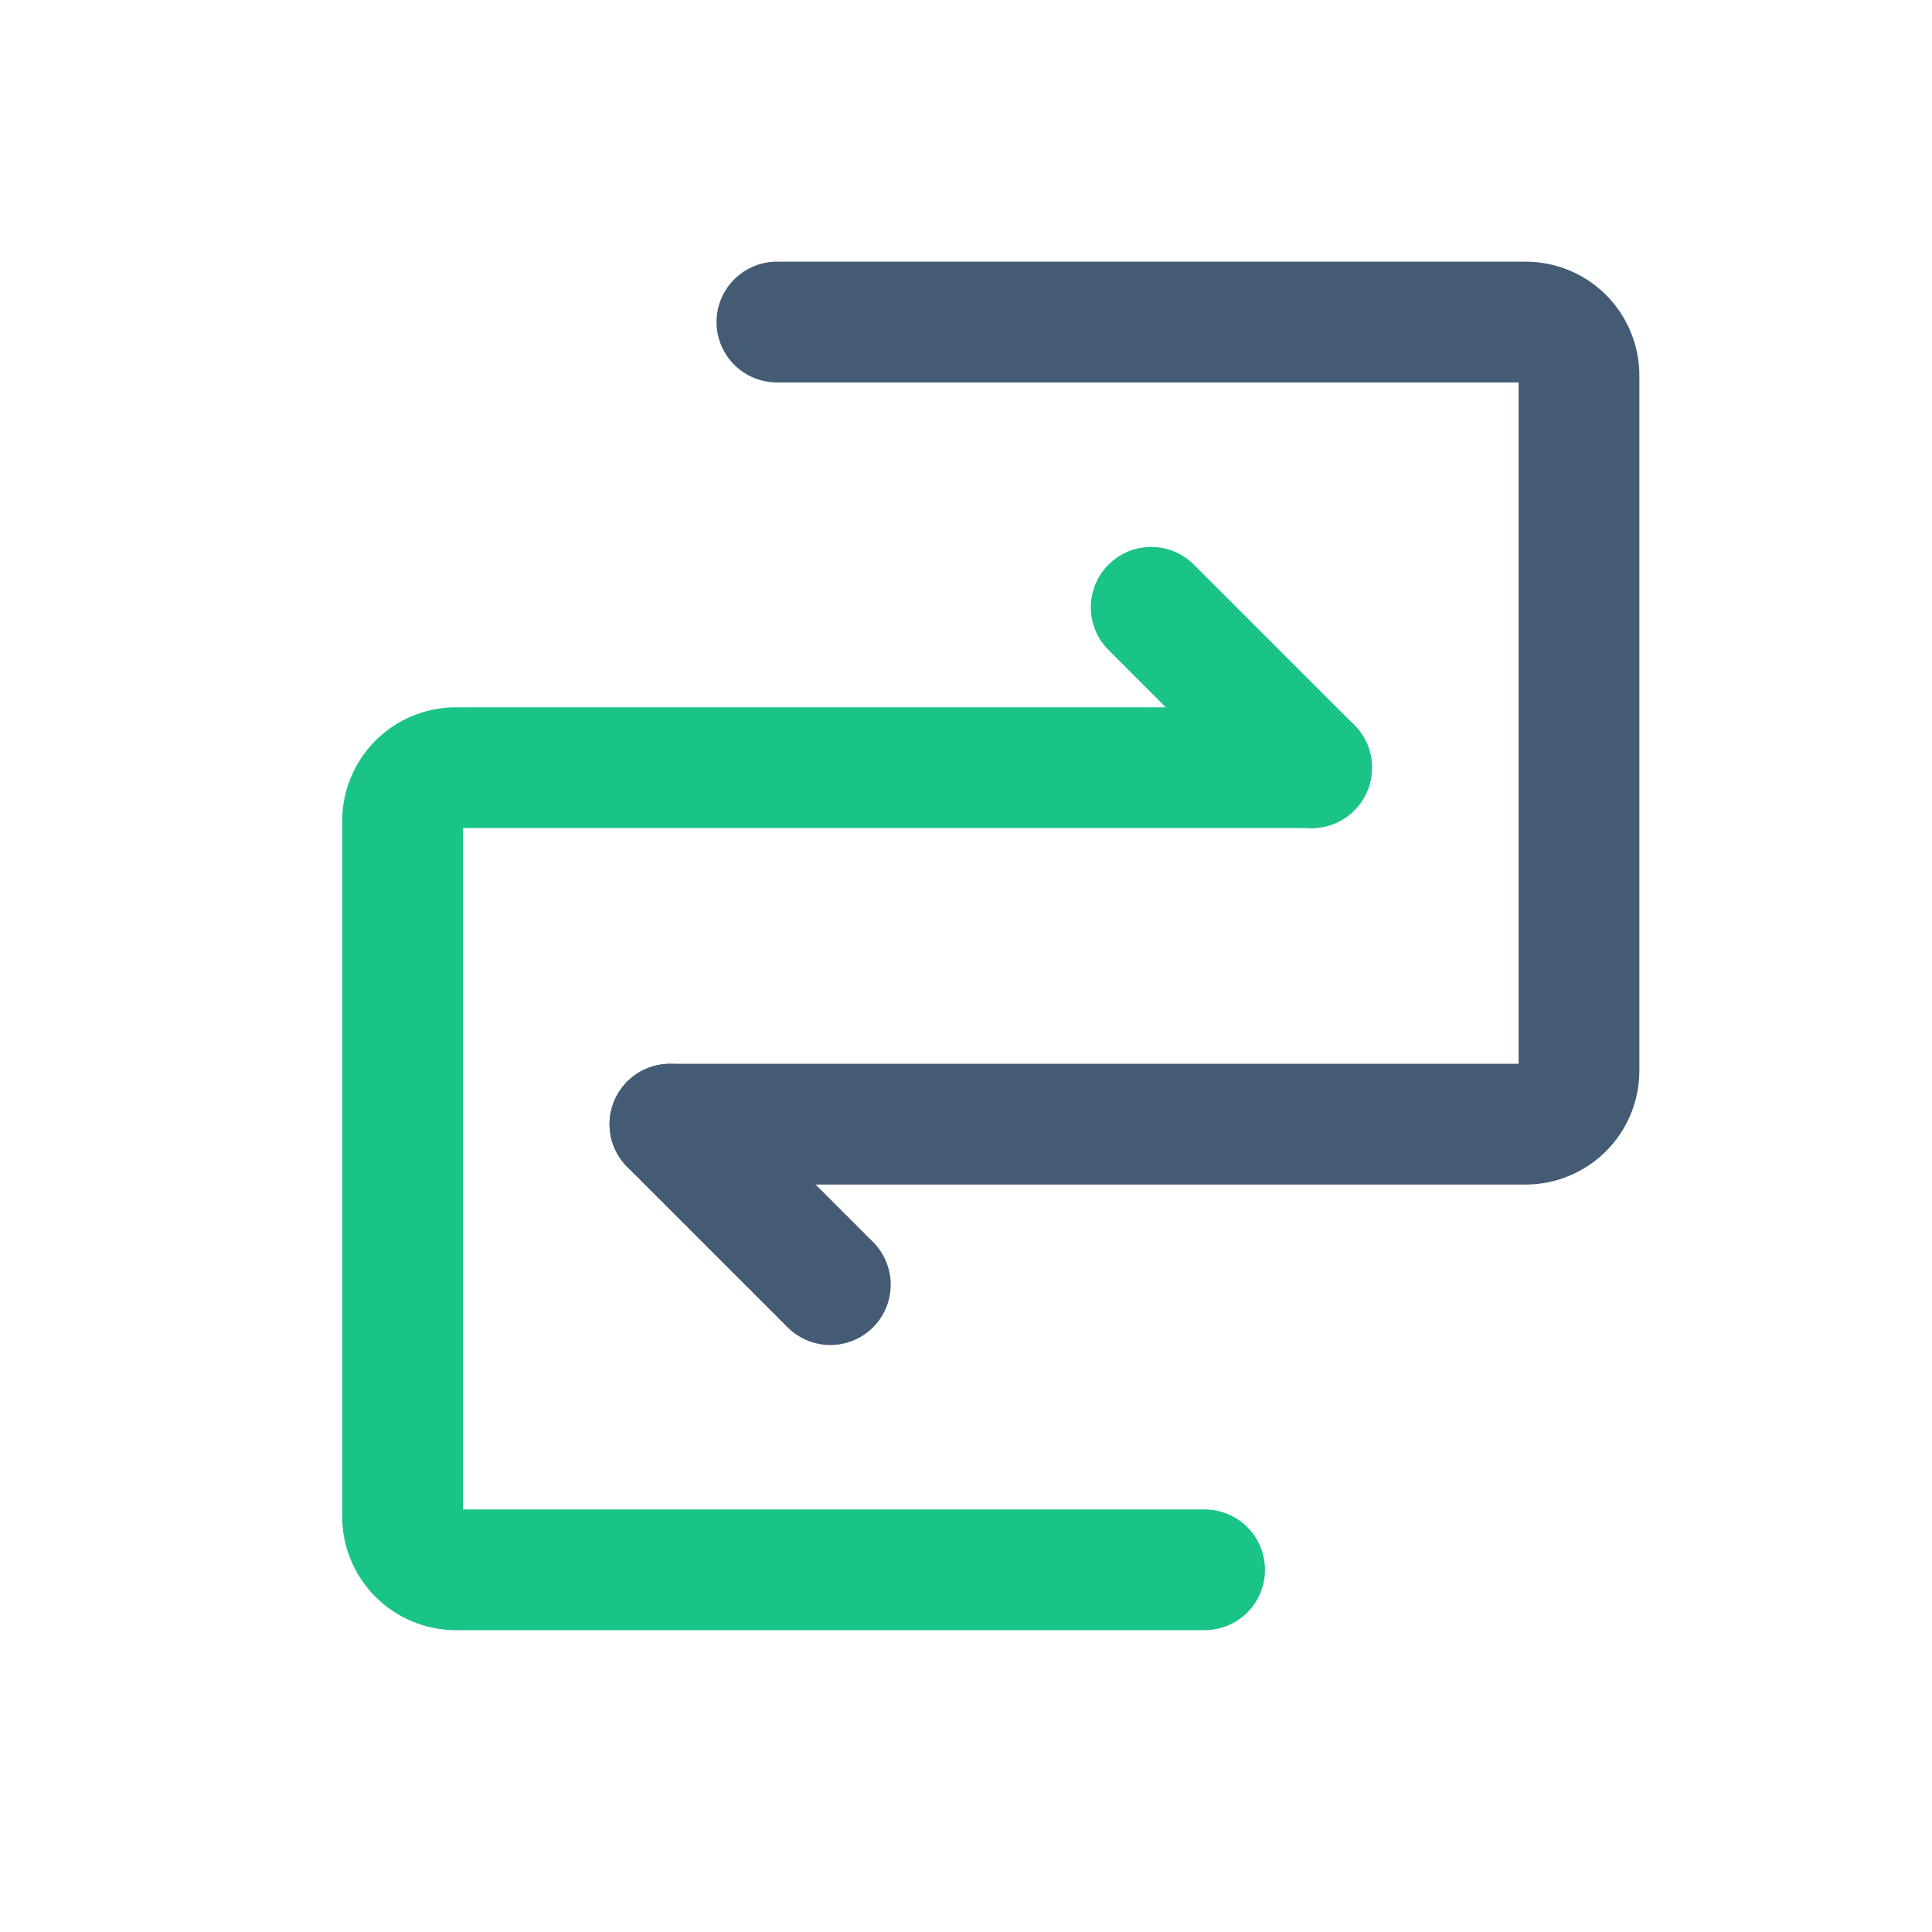
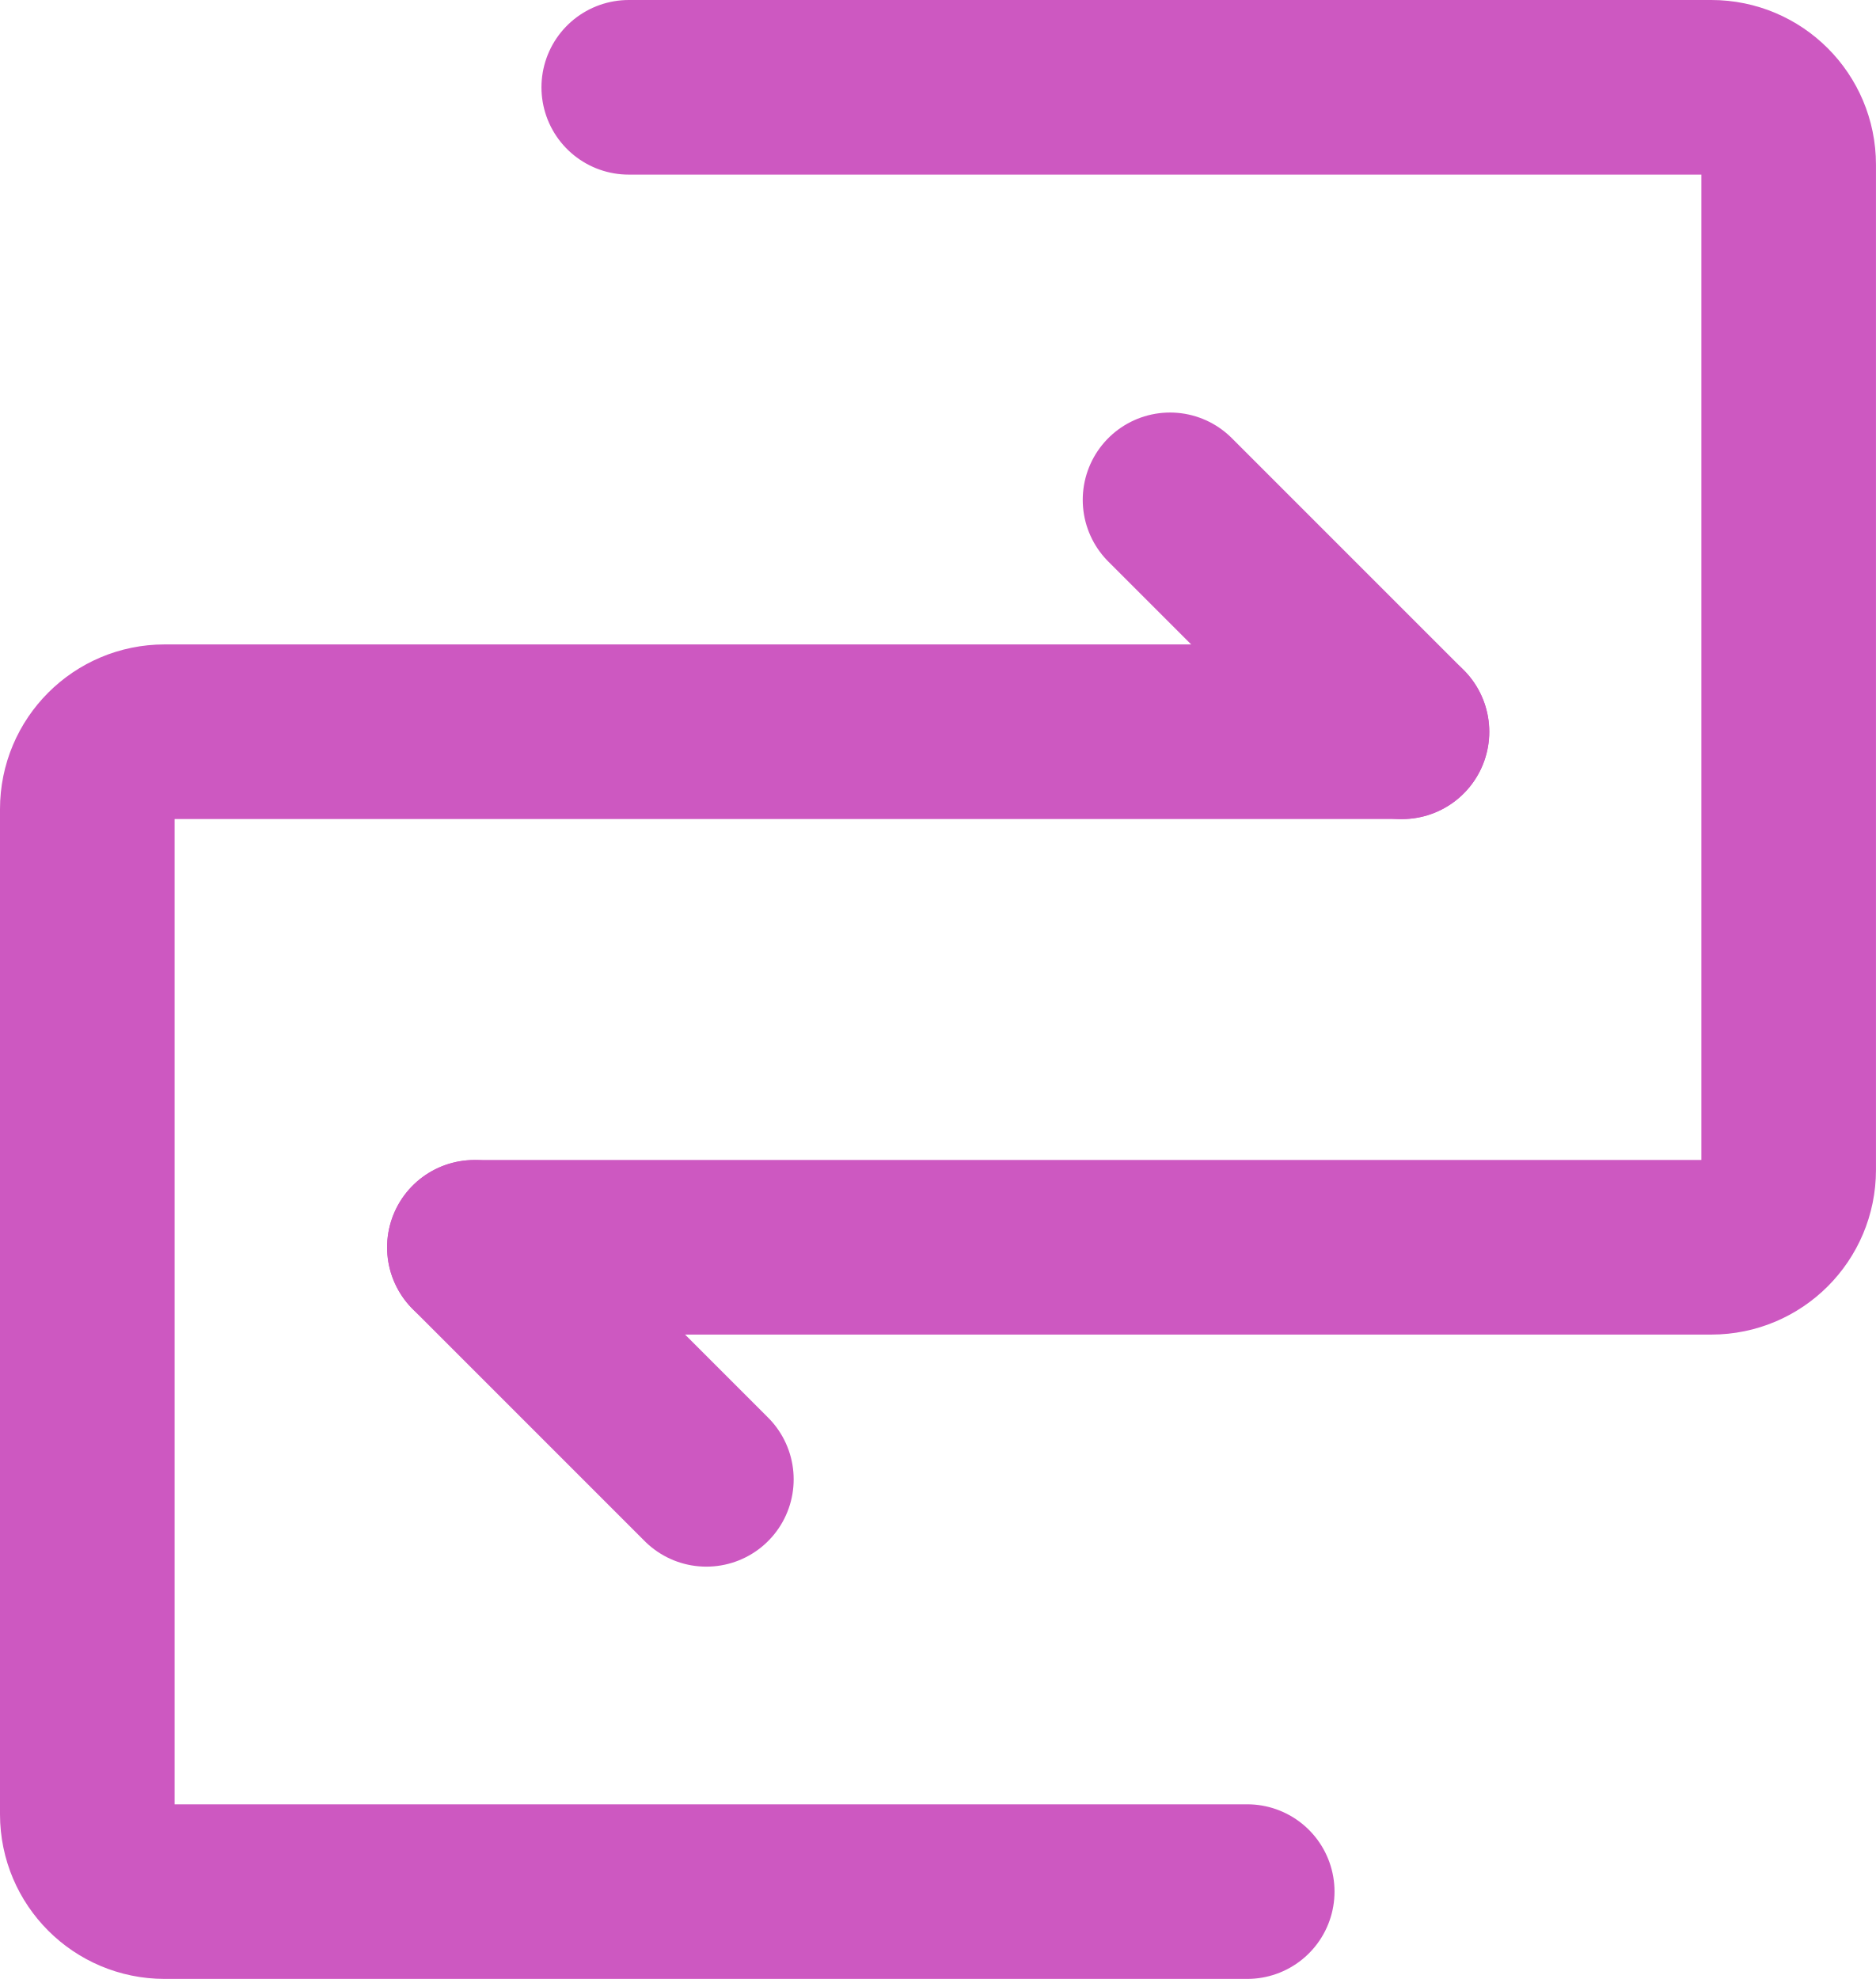
- <svg xmlns="http://www.w3.org/2000/svg" width="32" height="32" viewBox="0 0 32 32" fill="none">
-   <path d="M11.096 18.62H25.268C25.503 18.62 25.728 18.526 25.894 18.36C26.06 18.194 26.153 17.969 26.153 17.734V6.22C26.153 5.985 26.06 5.76 25.894 5.593C25.728 5.427 25.503 5.334 25.268 5.334H12.868" stroke="#445B74" stroke-width="2" stroke-linecap="round" stroke-linejoin="round" />
-   <path d="M11.096 18.621L13.753 21.278" stroke="#445B74" stroke-width="2" stroke-linecap="round" stroke-linejoin="round" />
-   <path d="M21.724 12.715H7.552C7.317 12.715 7.092 12.808 6.926 12.974C6.76 13.14 6.667 13.366 6.667 13.601V25.115C6.667 25.35 6.76 25.575 6.926 25.741C7.092 25.907 7.317 26.001 7.552 26.001H19.952" stroke="#1AC486" stroke-width="2" stroke-linecap="round" stroke-linejoin="round" />
-   <path d="M21.724 12.716L19.067 10.059" stroke="#1AC486" stroke-width="2" stroke-linecap="round" stroke-linejoin="round" />
+ <svg xmlns="http://www.w3.org/2000/svg" width="21.487" height="22.667" viewBox="0 0 21.487 22.667">
+   <g id="advanced-swap" transform="translate(-5.666 -4.334)">
+     <path id="Path_2229" data-name="Path 2229" d="M11.1,18.62H25.268a.886.886,0,0,0,.886-.886V6.22a.886.886,0,0,0-.886-.886h-12.4" fill="none" stroke="#cd58c1" stroke-linecap="round" stroke-linejoin="round" stroke-width="2" />
+     <path id="Path_2230" data-name="Path 2230" d="M11.1,18.621l2.657,2.657" fill="none" stroke="#cd58c1" stroke-linecap="round" stroke-linejoin="round" stroke-width="2" />
+     <path id="Path_2231" data-name="Path 2231" d="M21.724,12.715H7.552a.886.886,0,0,0-.886.886V25.115A.886.886,0,0,0,7.552,26h12.4" fill="rgba(255,0,0,0)" stroke="#cd58c1" stroke-linecap="round" stroke-linejoin="round" stroke-width="2" />
+     <path id="Path_2232" data-name="Path 2232" d="M21.725,12.716l-2.657-2.657" fill="none" stroke="#cd58c1" stroke-linecap="round" stroke-linejoin="round" stroke-width="2" />
+   </g>
</svg>
